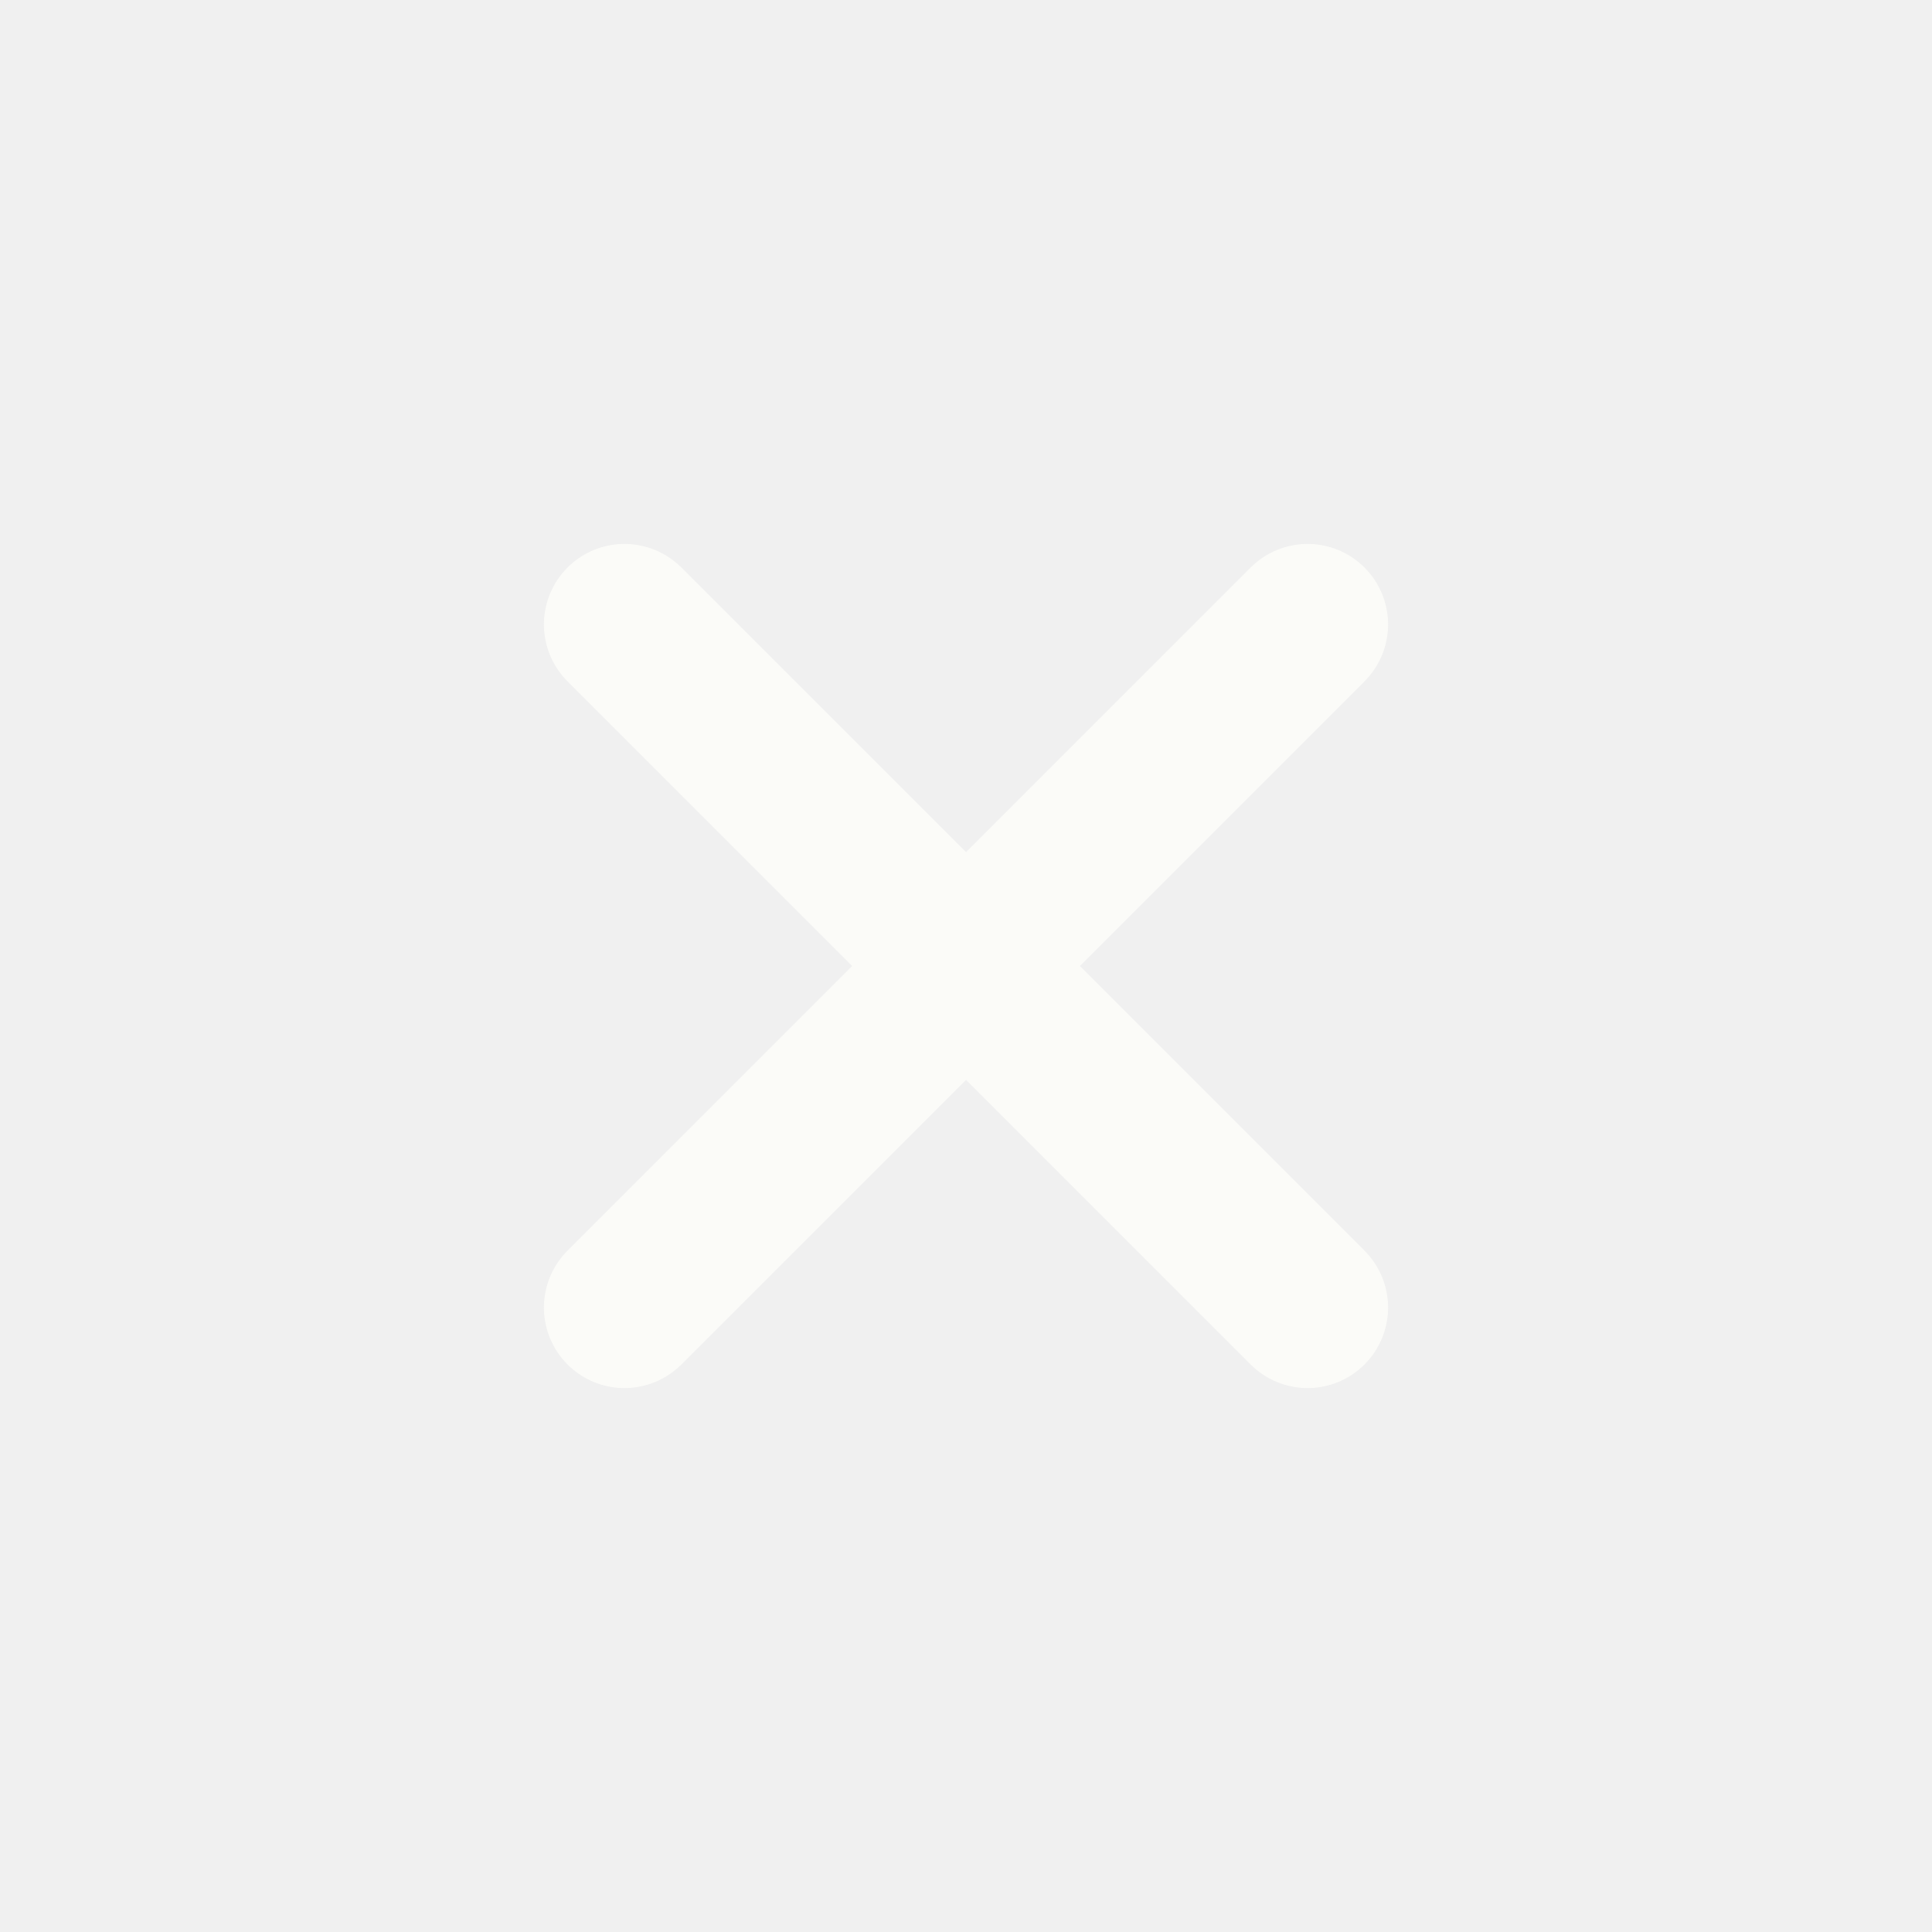
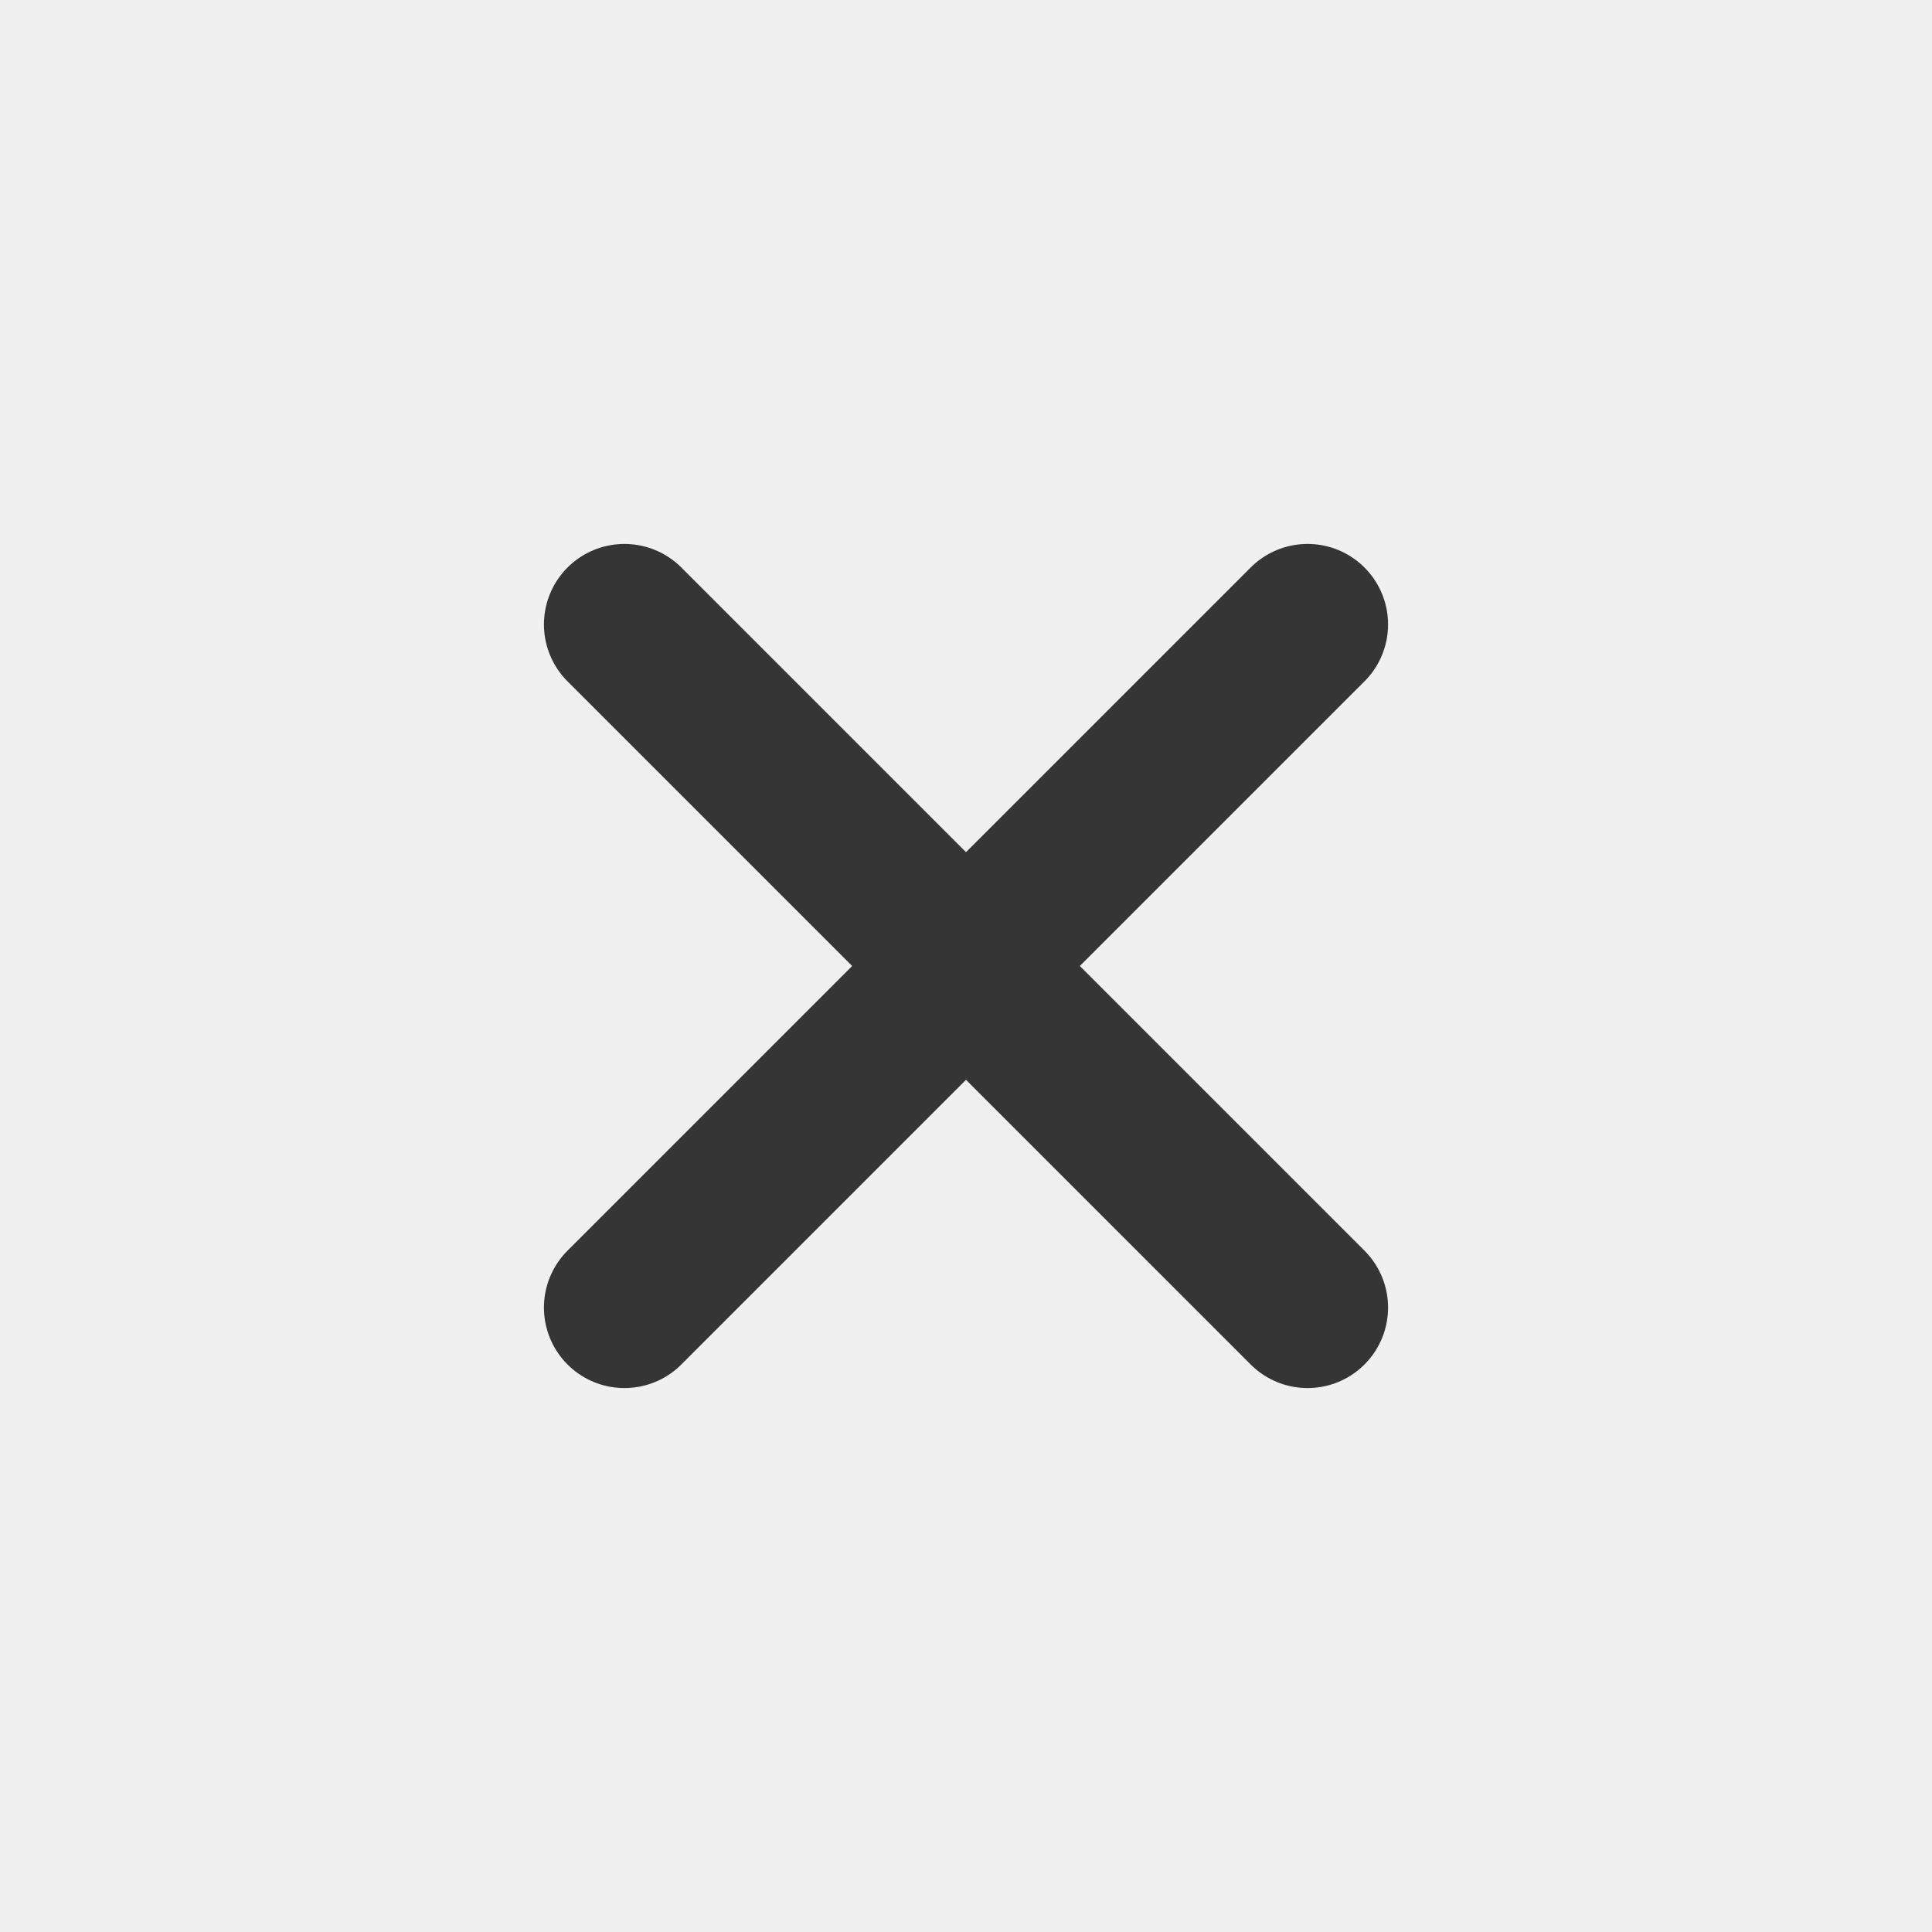
<svg xmlns="http://www.w3.org/2000/svg" width="24" height="24" viewBox="0 0 24 24" fill="none">
  <g clip-path="url(#clip0_151_9061)">
-     <path d="M16.243 7.757L7.757 16.243" stroke="#FBFBF8" stroke-width="2" stroke-linecap="round" />
-     <path d="M16.243 16.243L7.757 7.757" stroke="#FBFBF8" stroke-width="2" stroke-linecap="round" />
+     <path d="M16.243 7.757L7.757 16.243" stroke="#353535" stroke-width="2" stroke-linecap="round" />
+     <path d="M16.243 16.243L7.757 7.757" stroke="#353535" stroke-width="2" stroke-linecap="round" />
  </g>
  <defs>
    <clipPath id="clip0_151_9061">
      <rect width="24" height="24" fill="white" />
    </clipPath>
  </defs>
</svg>
